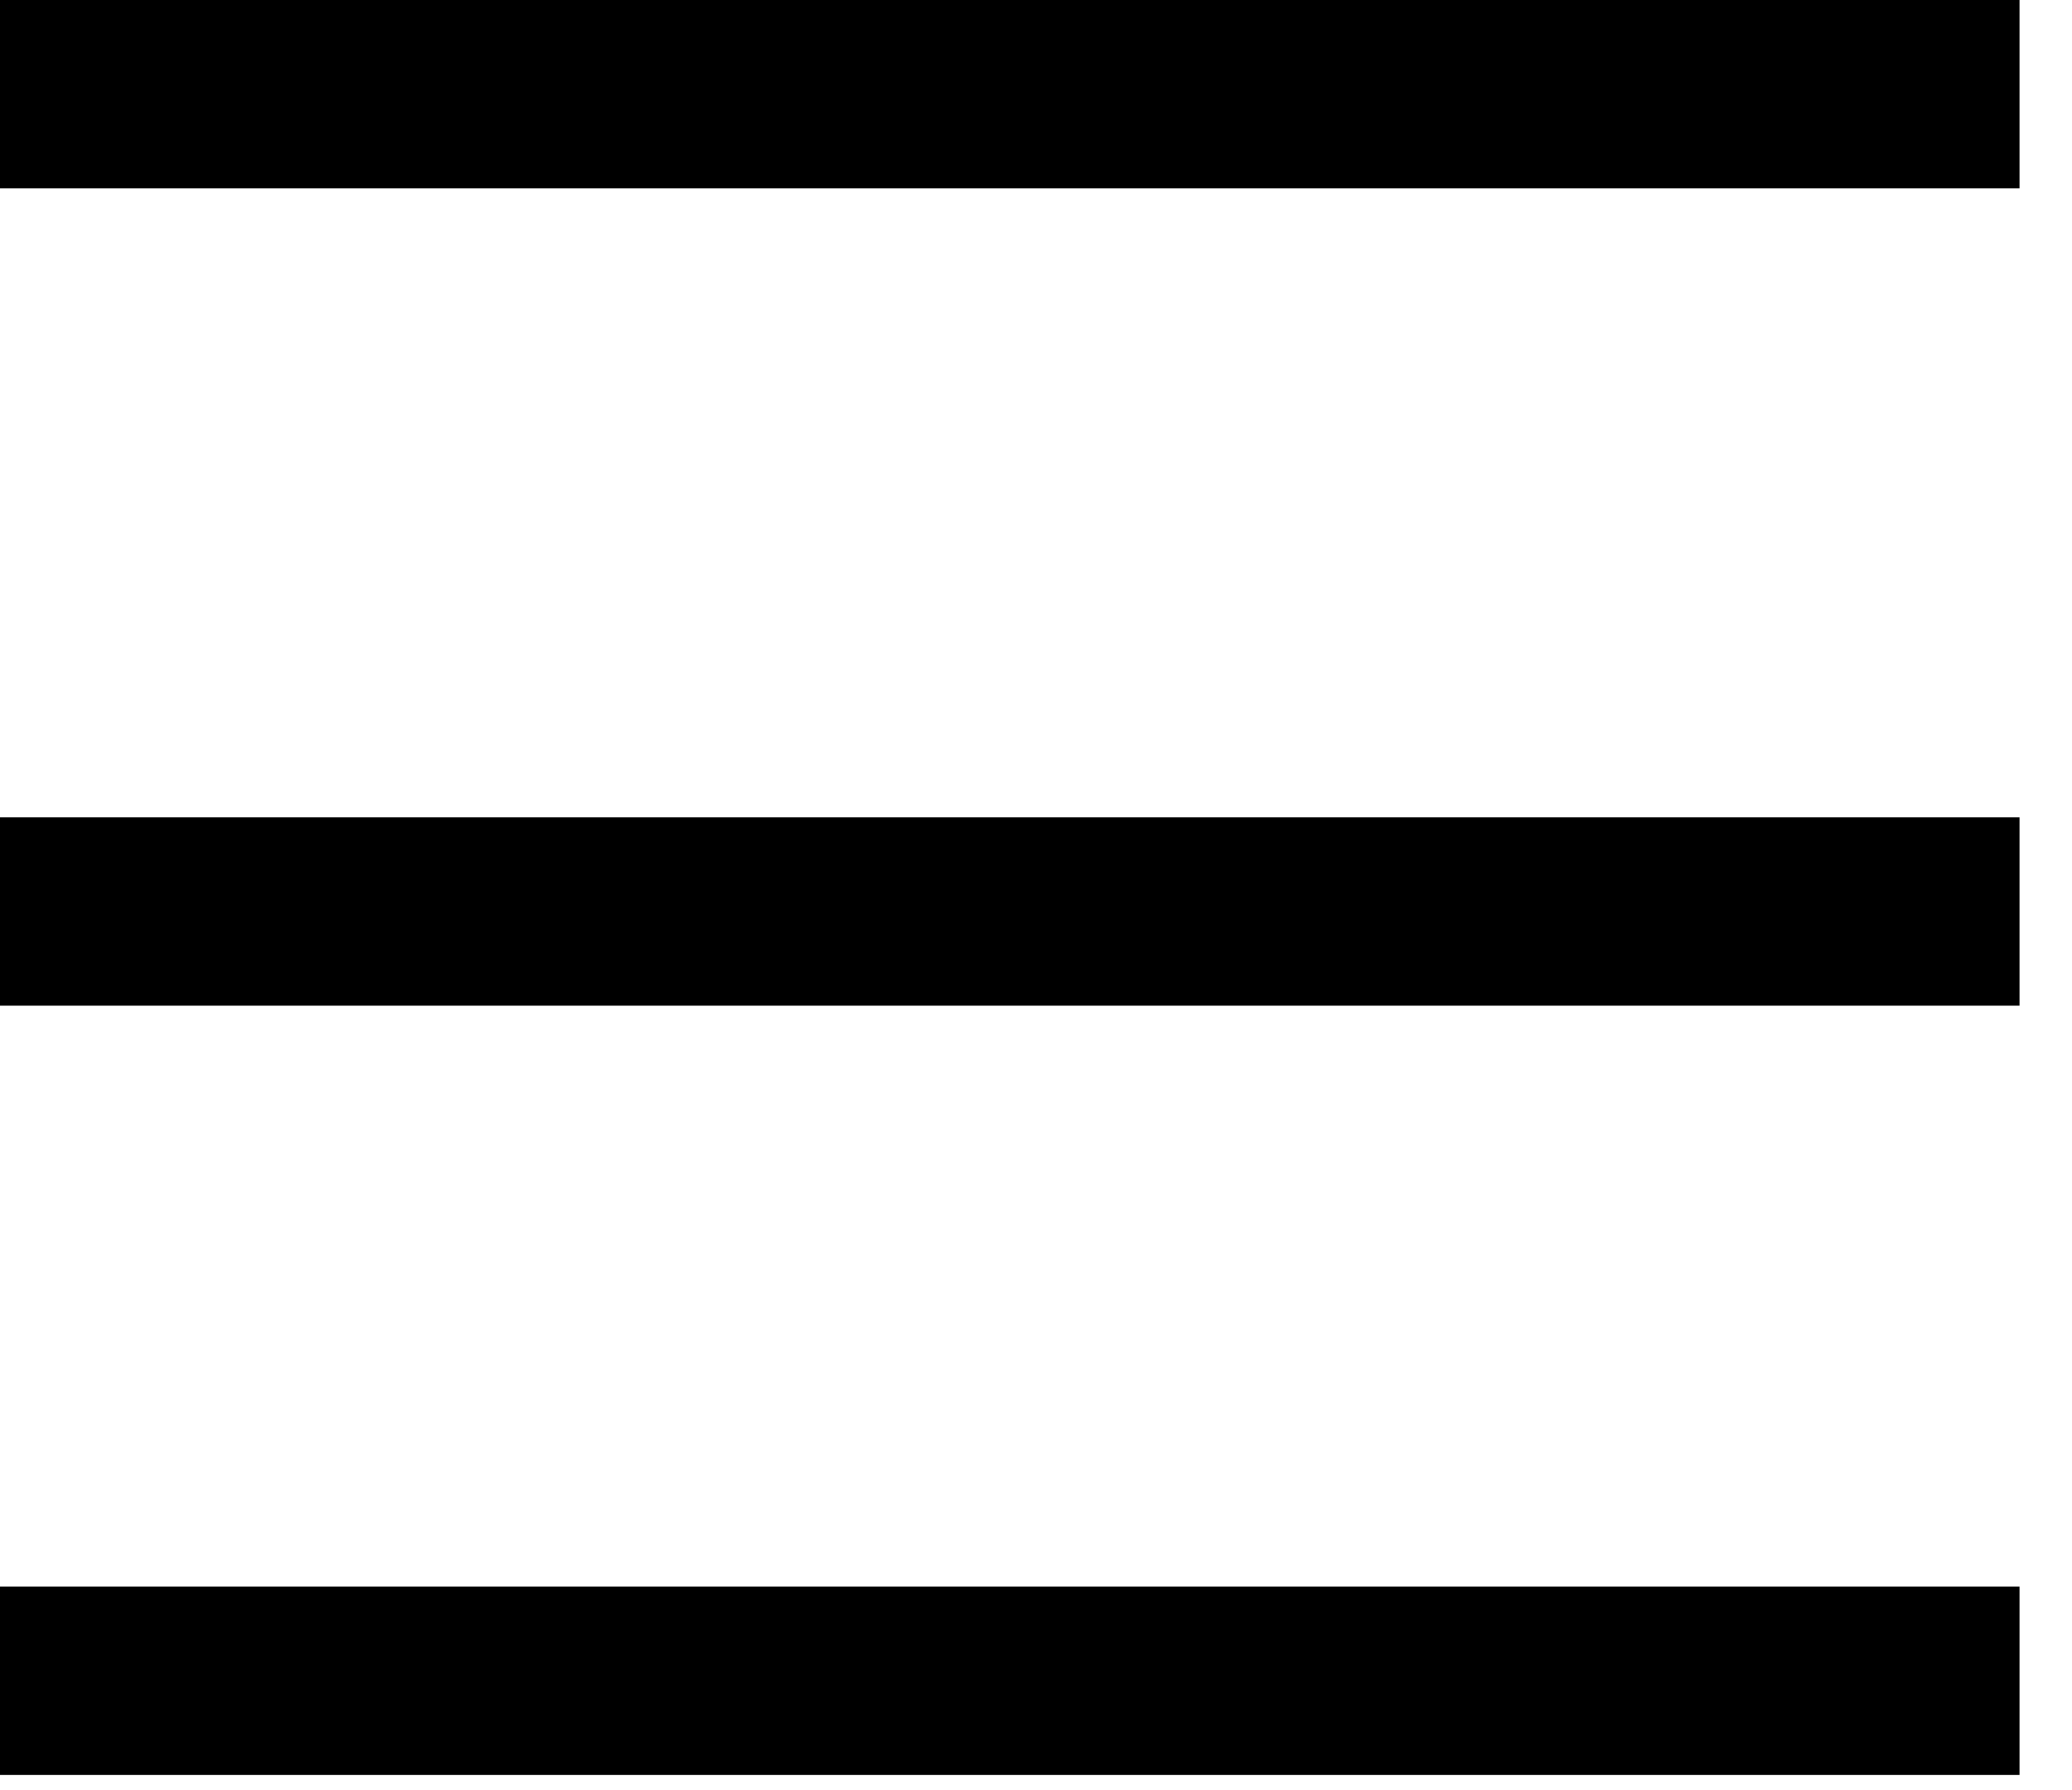
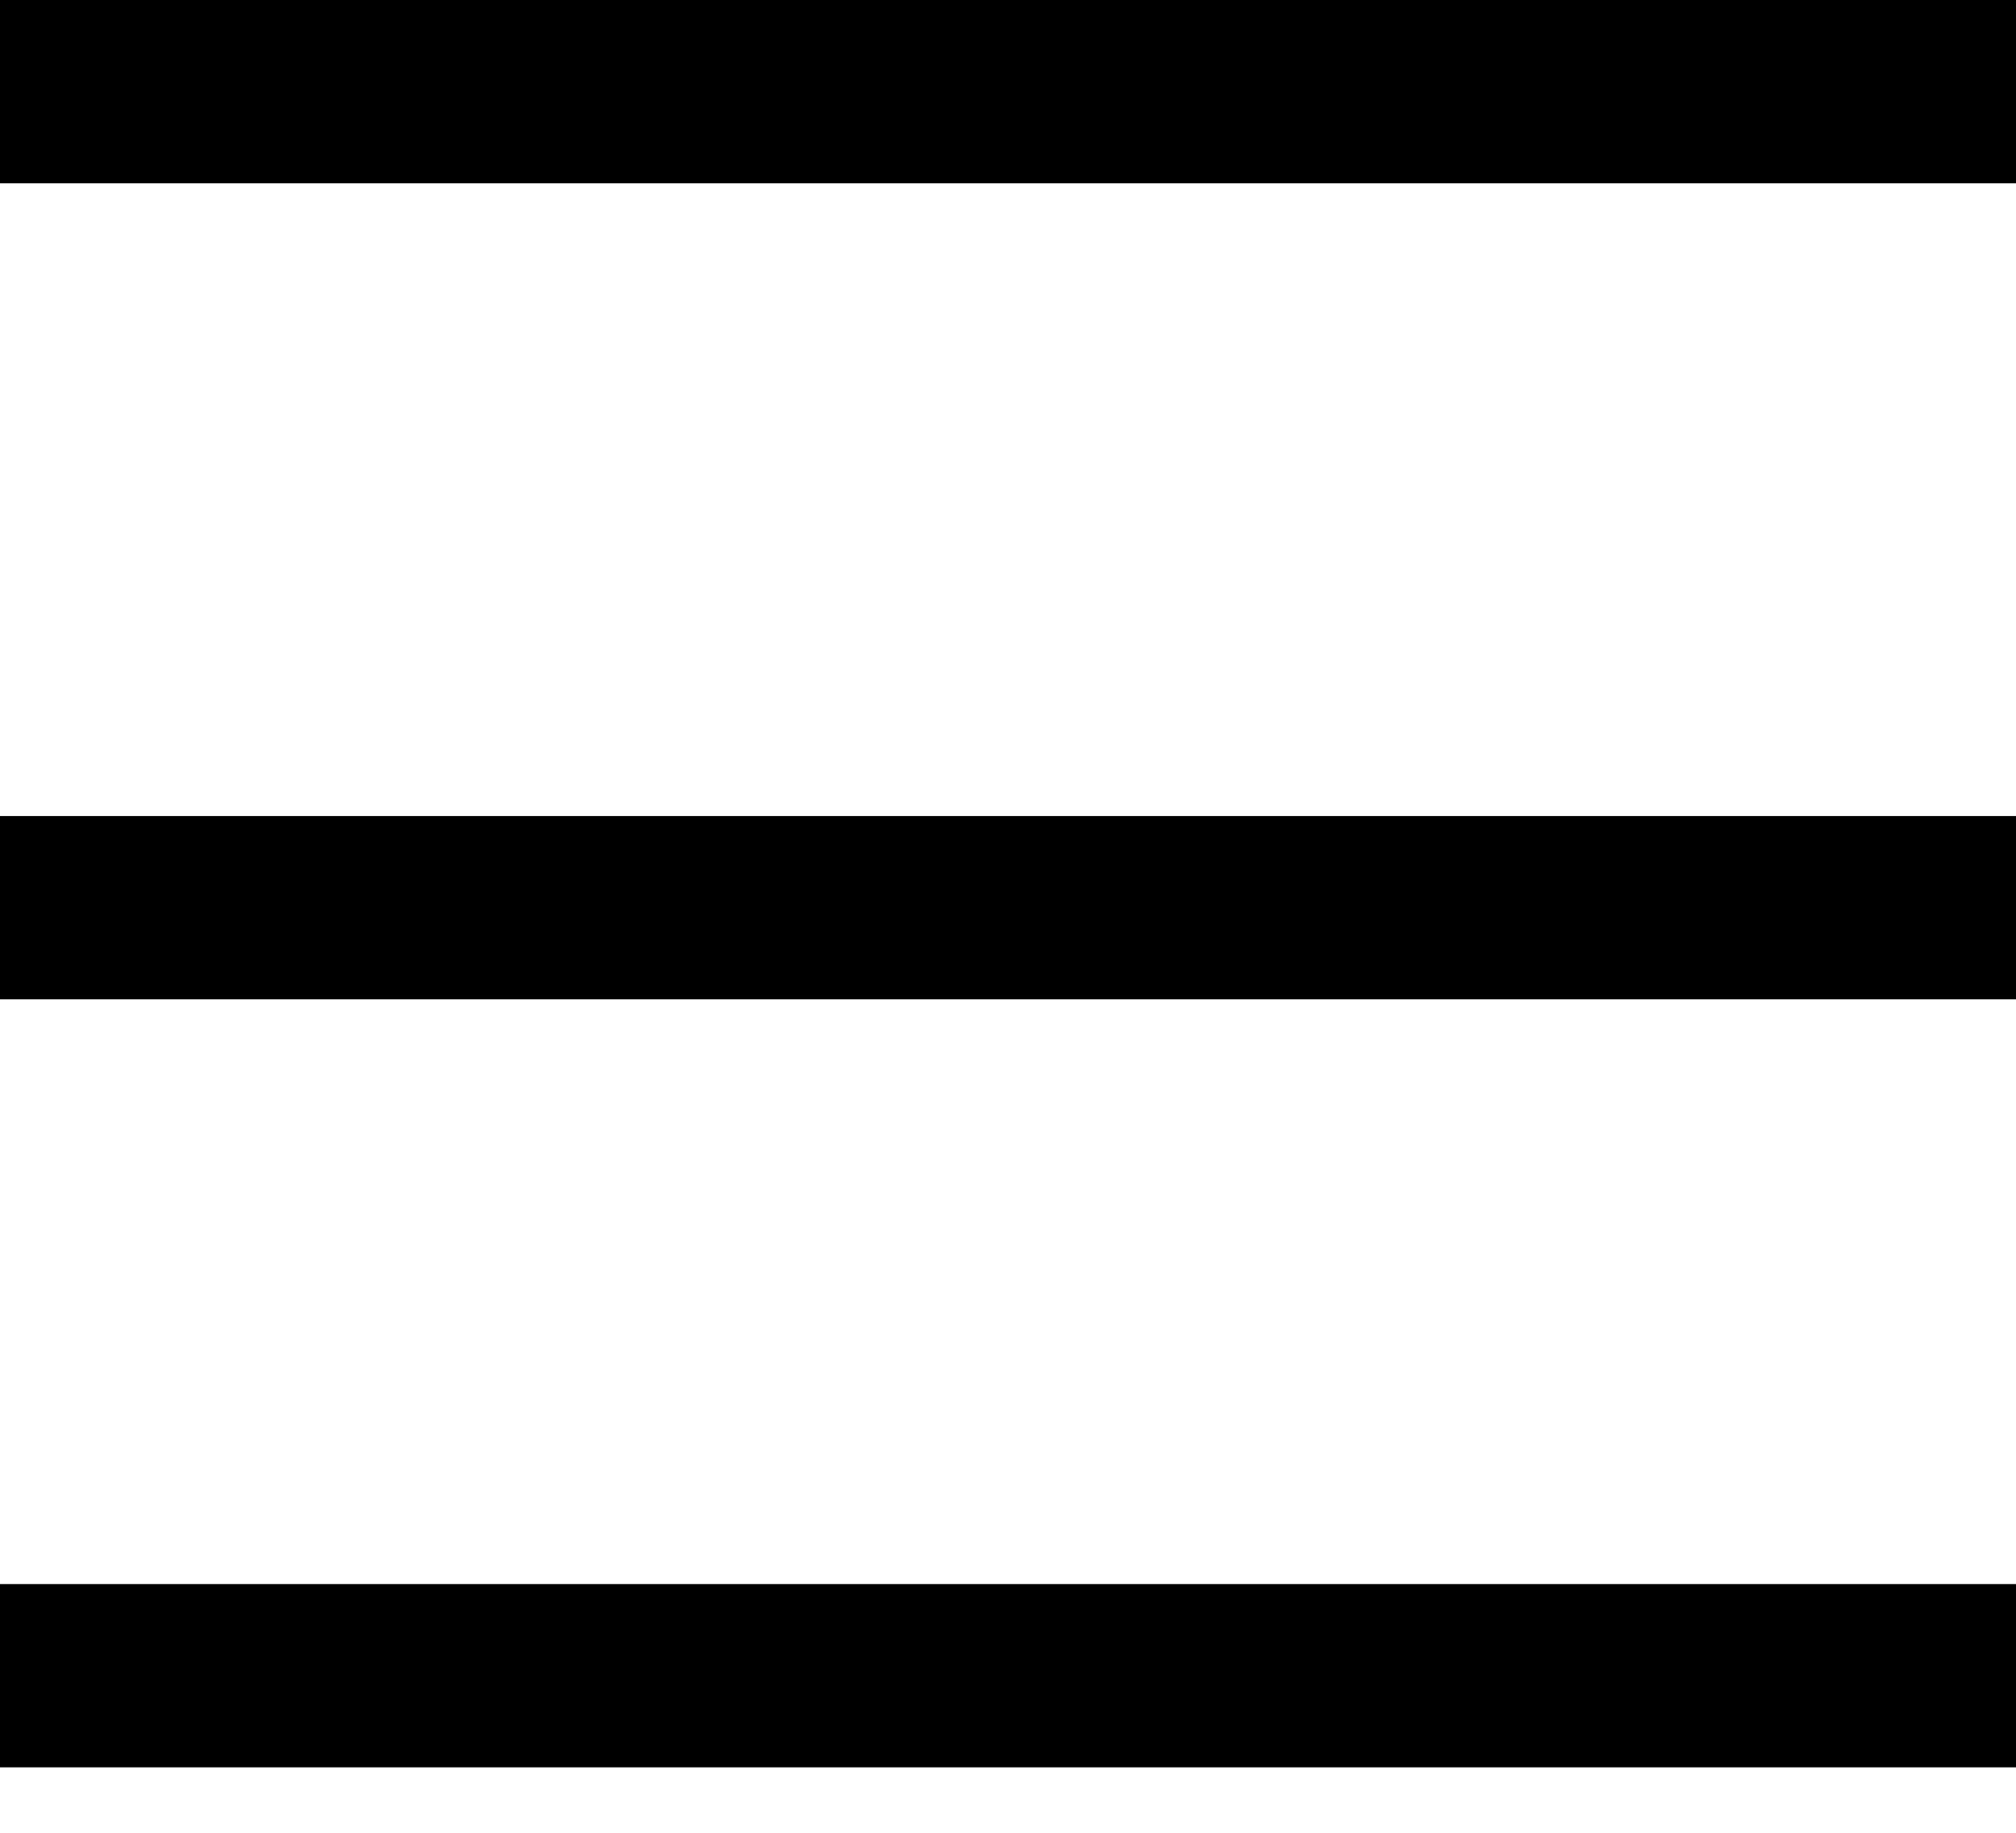
- <svg xmlns="http://www.w3.org/2000/svg" width="22" height="19" viewBox="0 0 22 19" fill="none">
-   <g id="Menu">
-     <path id="Vector 9" d="M0 9.679H21.443" stroke="black" stroke-width="2" />
-     <path id="Vector 10" d="M0 1H21.443" stroke="black" stroke-width="2" />
-     <path id="Vector 8" d="M0 17.848H21.443" stroke="black" stroke-width="2" />
-   </g>
+ <svg xmlns="http://www.w3.org/2000/svg" width="22" height="20" viewBox="0 0 22 20" fill="none">
+   <path d="M0 9.905H22" stroke="black" stroke-width="2" />
+   <path d="M0 1H22" stroke="black" stroke-width="2" />
+   <path d="M0 18.286H22" stroke="black" stroke-width="2" />
</svg>
